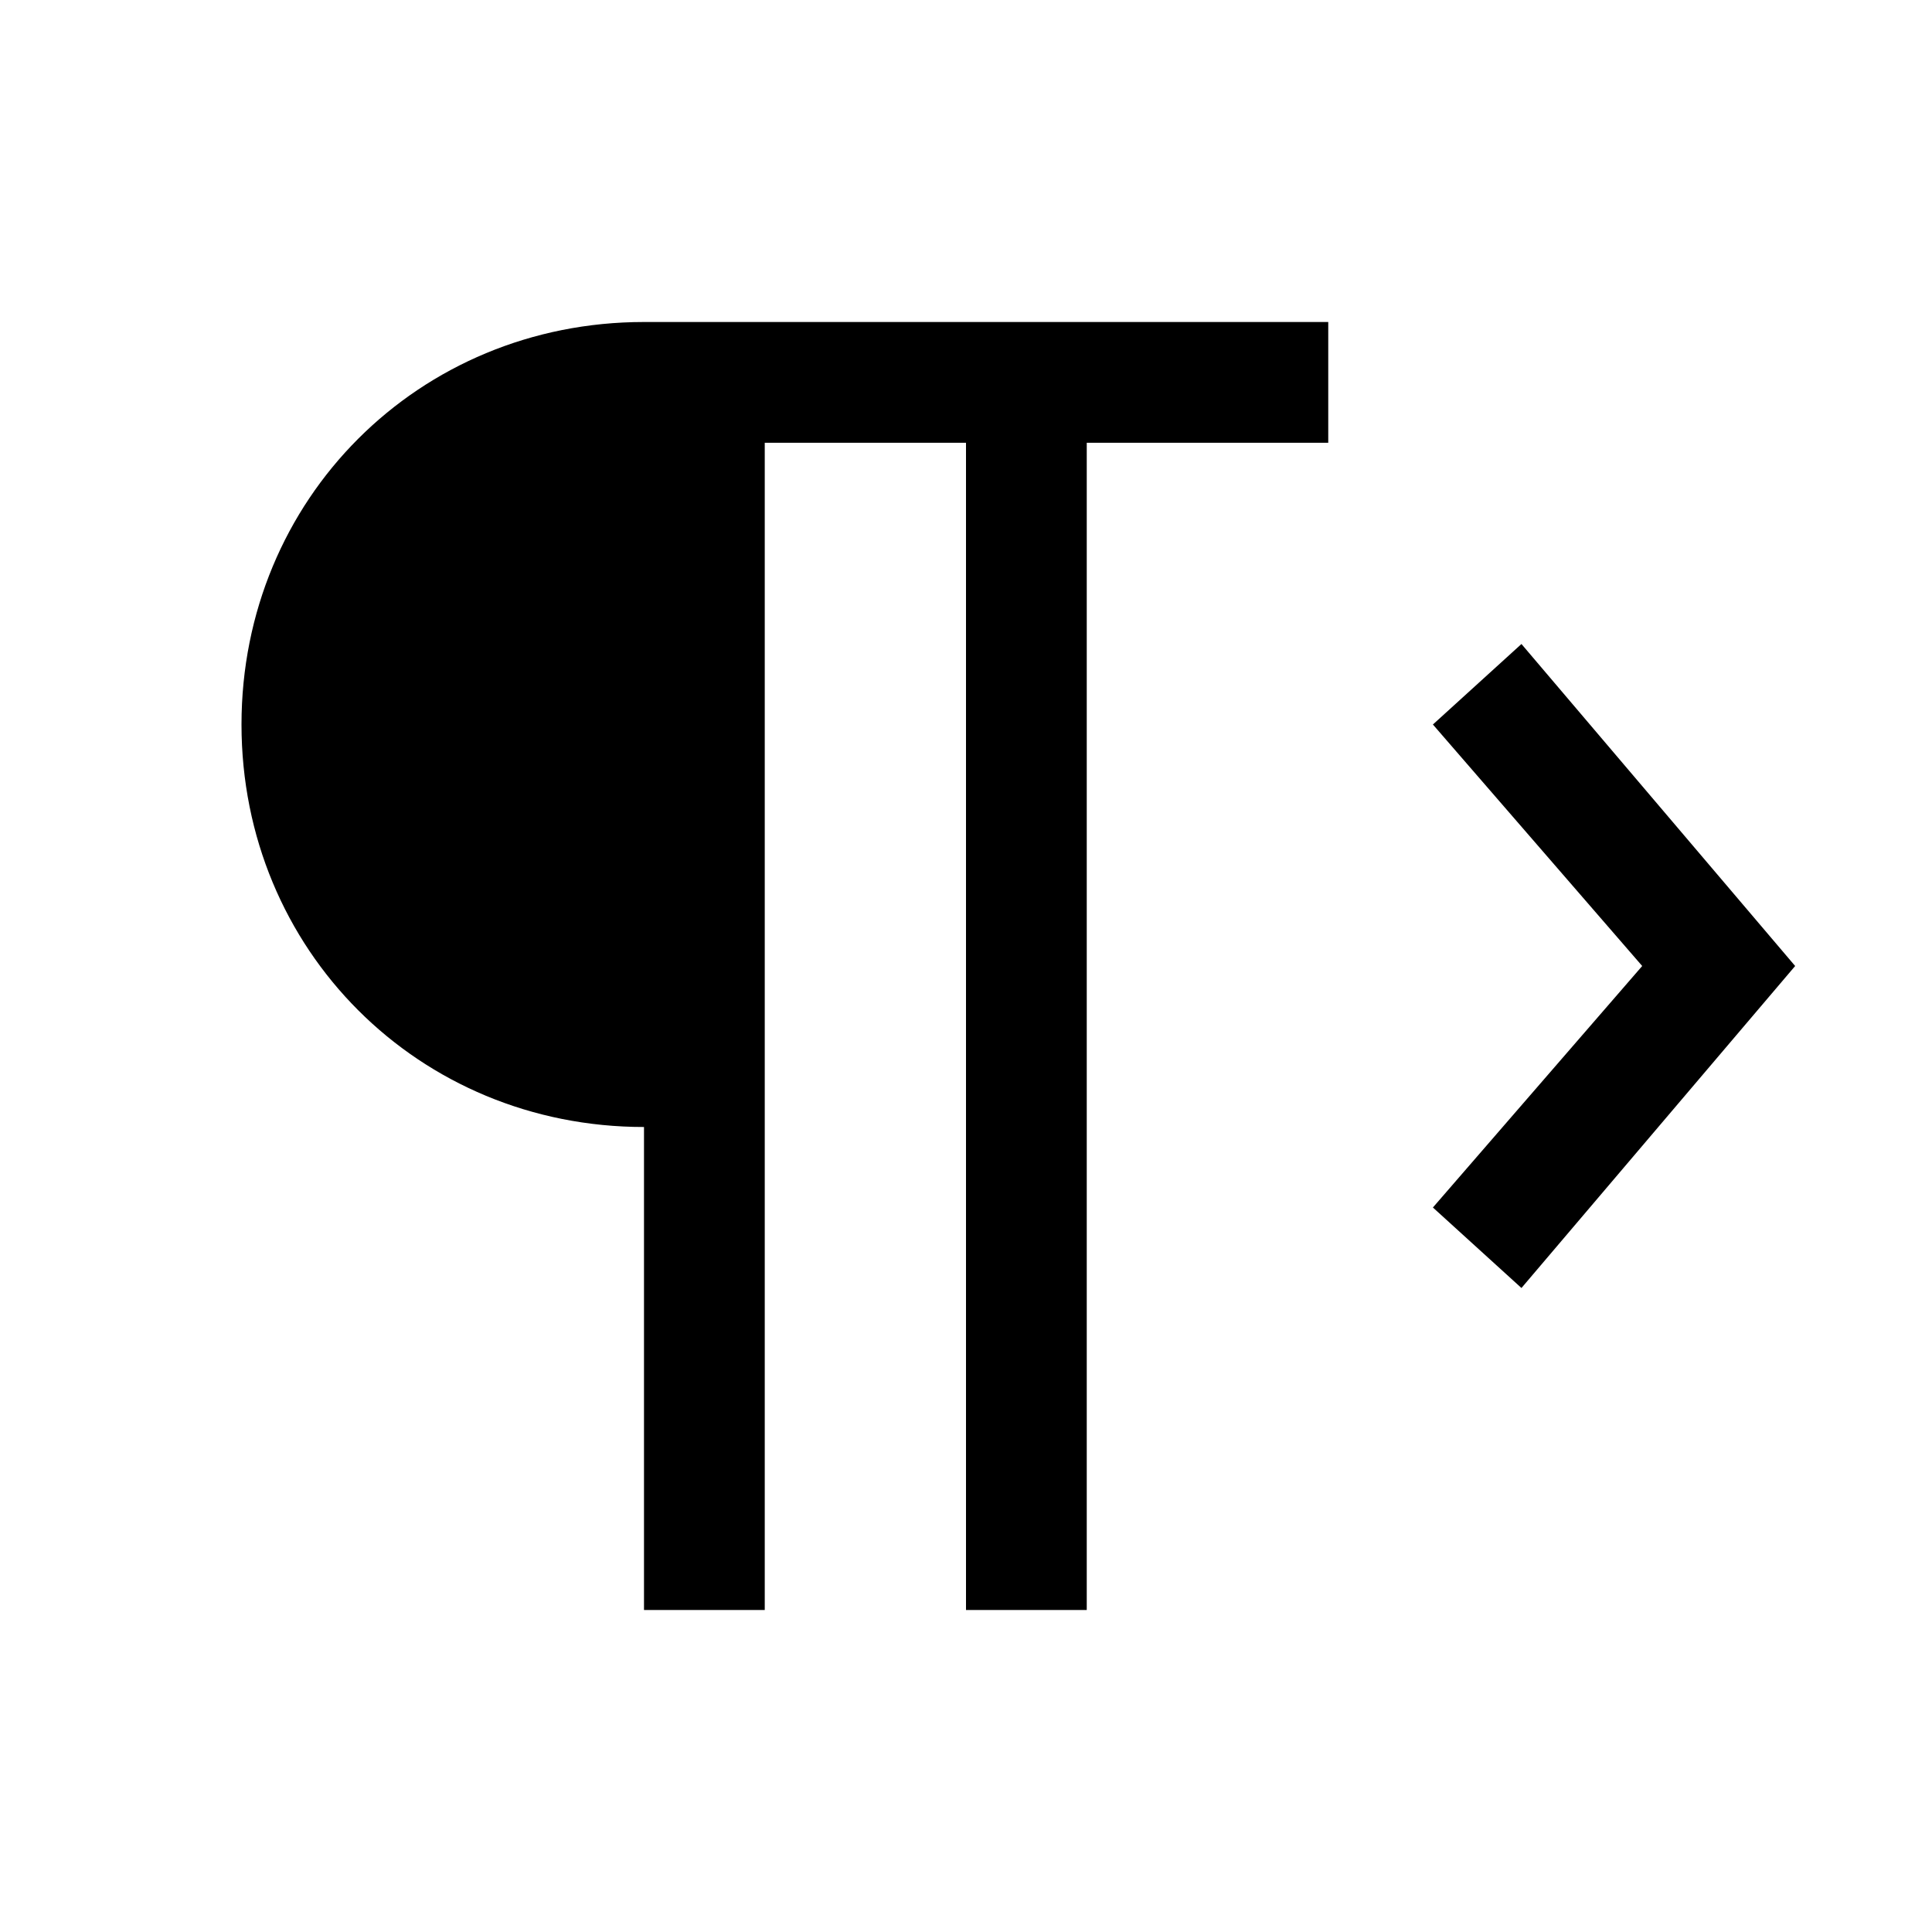
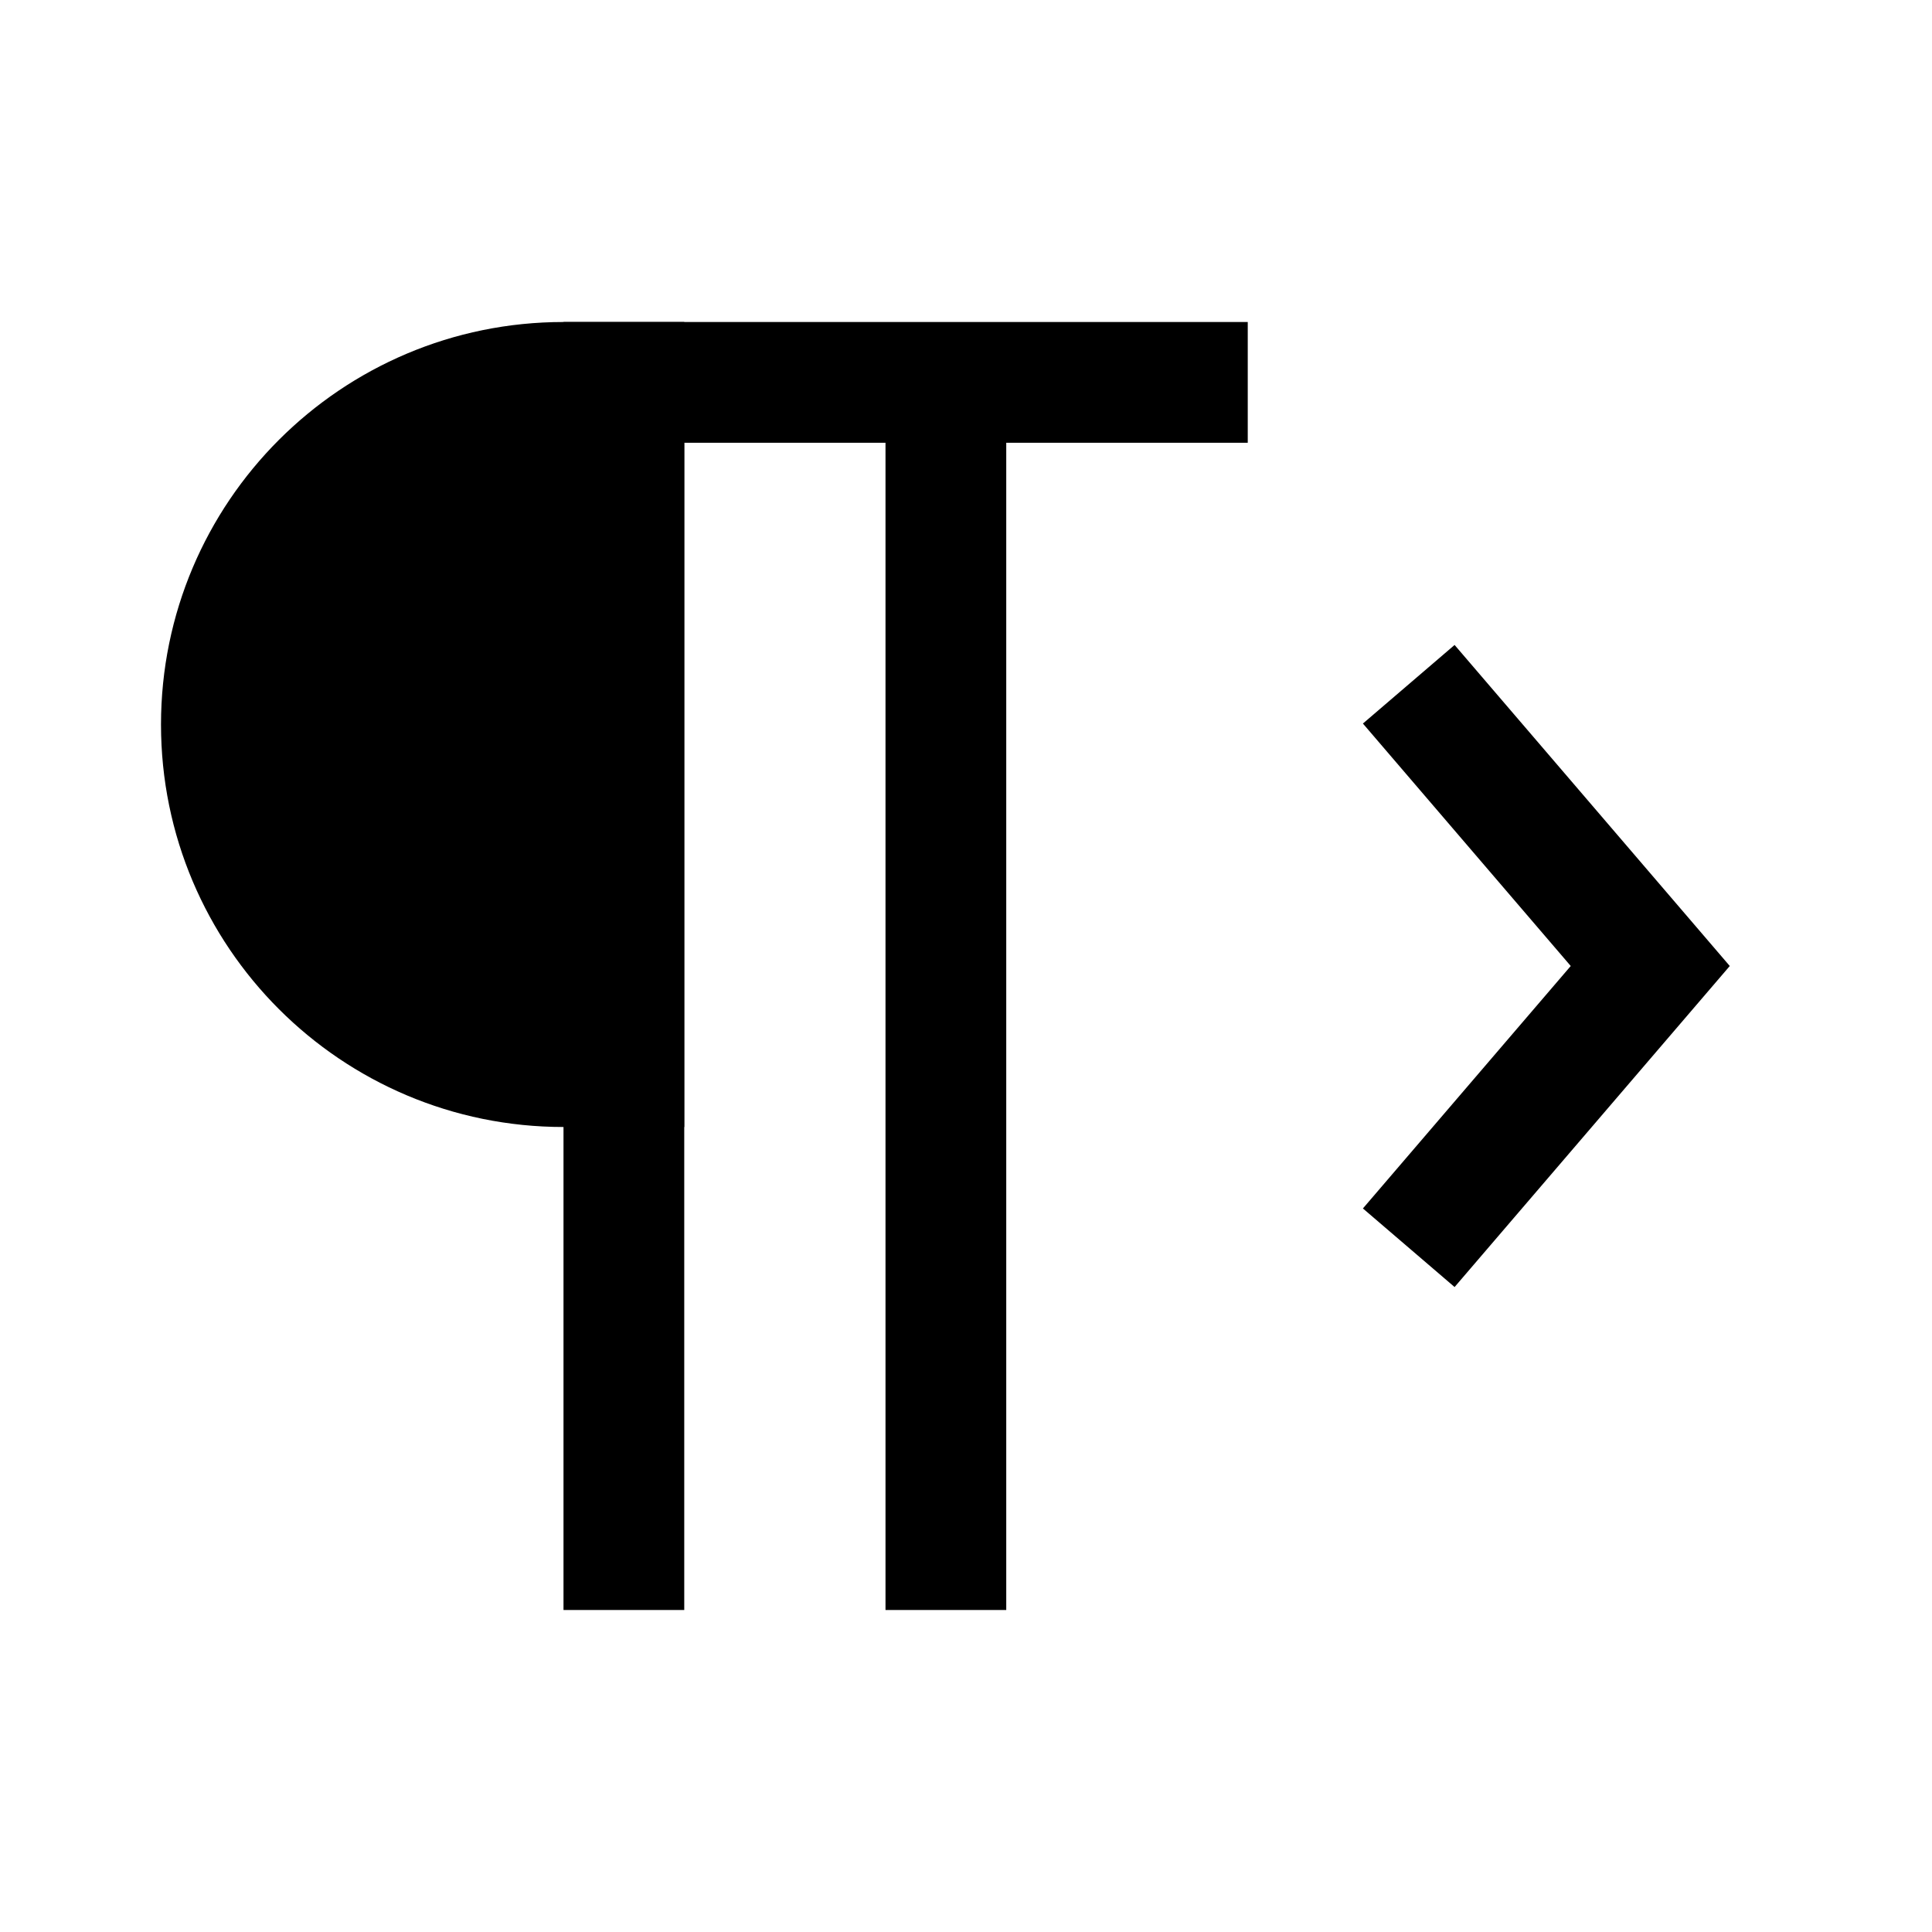
- <svg xmlns="http://www.w3.org/2000/svg" viewBox="0 0 24 24" fill="currentColor">
-   <path d="M3 9c0 2.8 2.2 5 5 5v-.2V20h1.5V5.5H12V20h1.5V5.5h3V4H8C5.2 4 3 6.2 3 9Zm15.9-1-1.1 1 2.6 3-2.6 3 1.1 1 3.4-4-3.4-4Z" />
+ <svg xmlns="http://www.w3.org/2000/svg" viewBox="0 0 24 24" style="fill: none" stroke="currentColor" stroke-width="1.5">
+   <path d="M7.75 20V4.75L11.75 4.75M11.75 20V4.75M11.75 4.75H15.5M17.5 8.5L20.5 12L17.5 15.5" vector-effect="non-scaling-stroke" />
+   <path d="M2.75 9C2.75 11.347 4.653 13.25 7 13.25H7.75V4.75H7C4.653 4.75 2.75 6.653 2.75 9Z" fill="currentColor" vector-effect="non-scaling-stroke" />
</svg>
